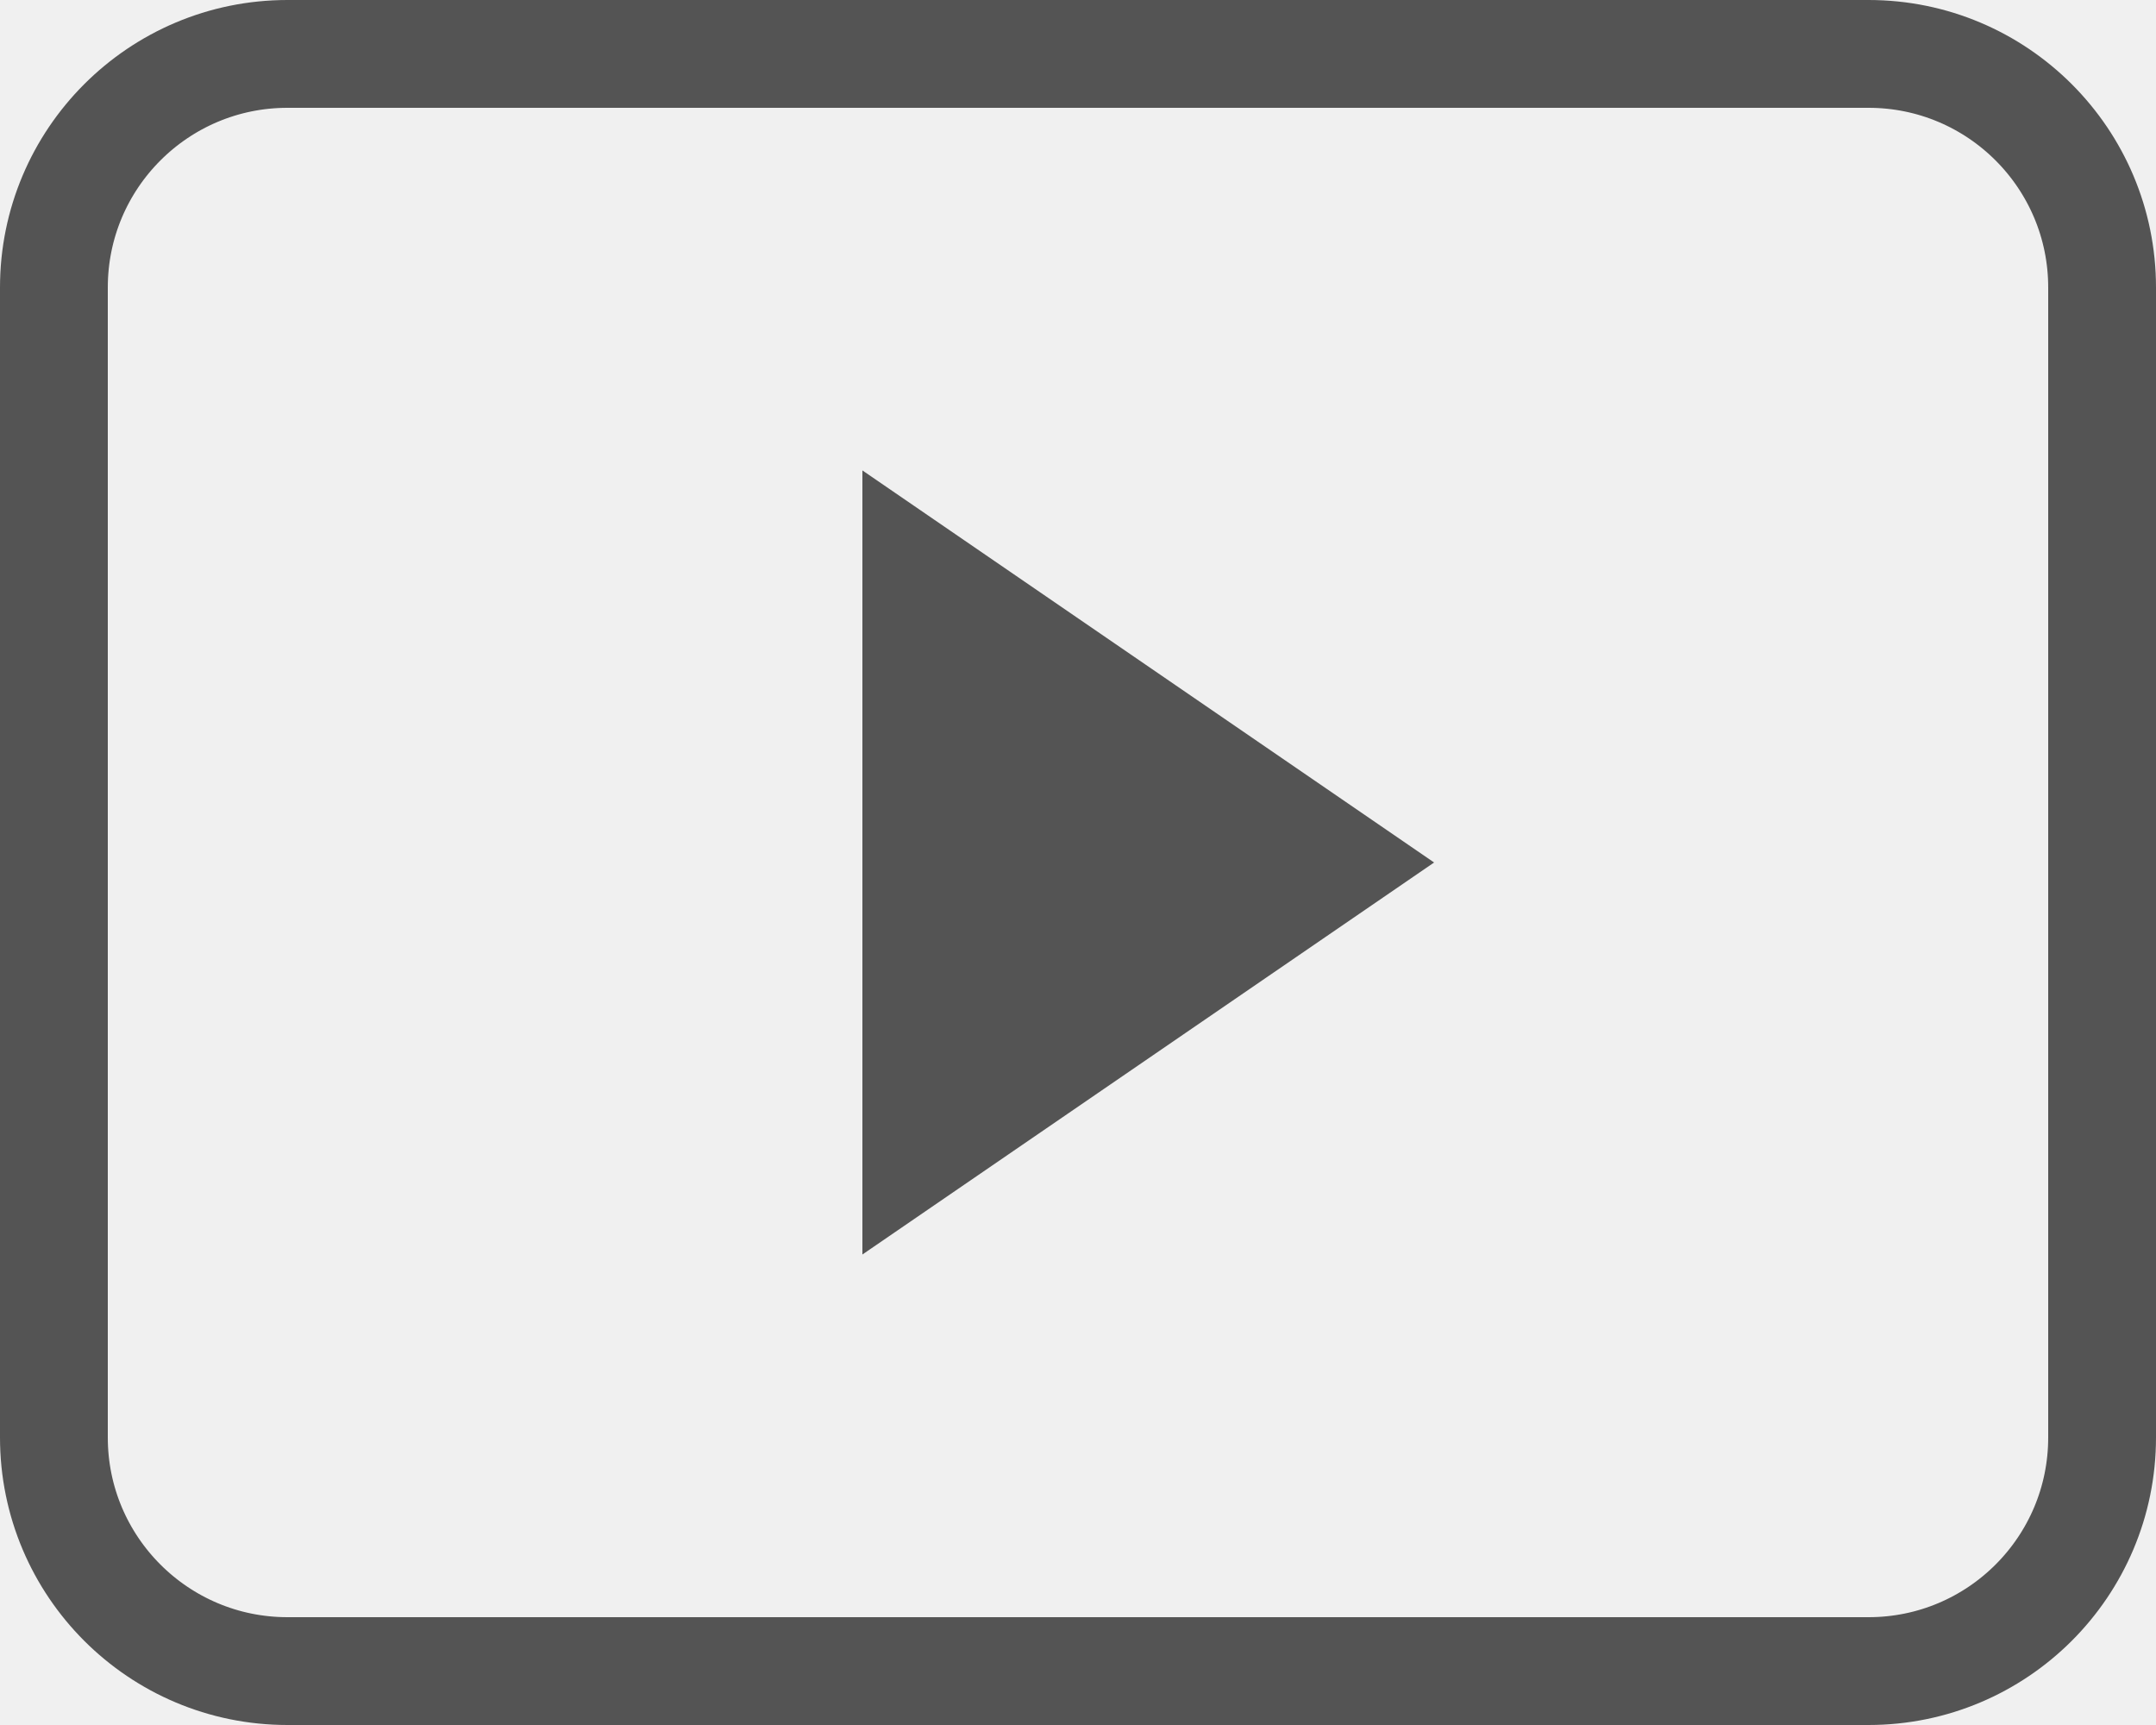
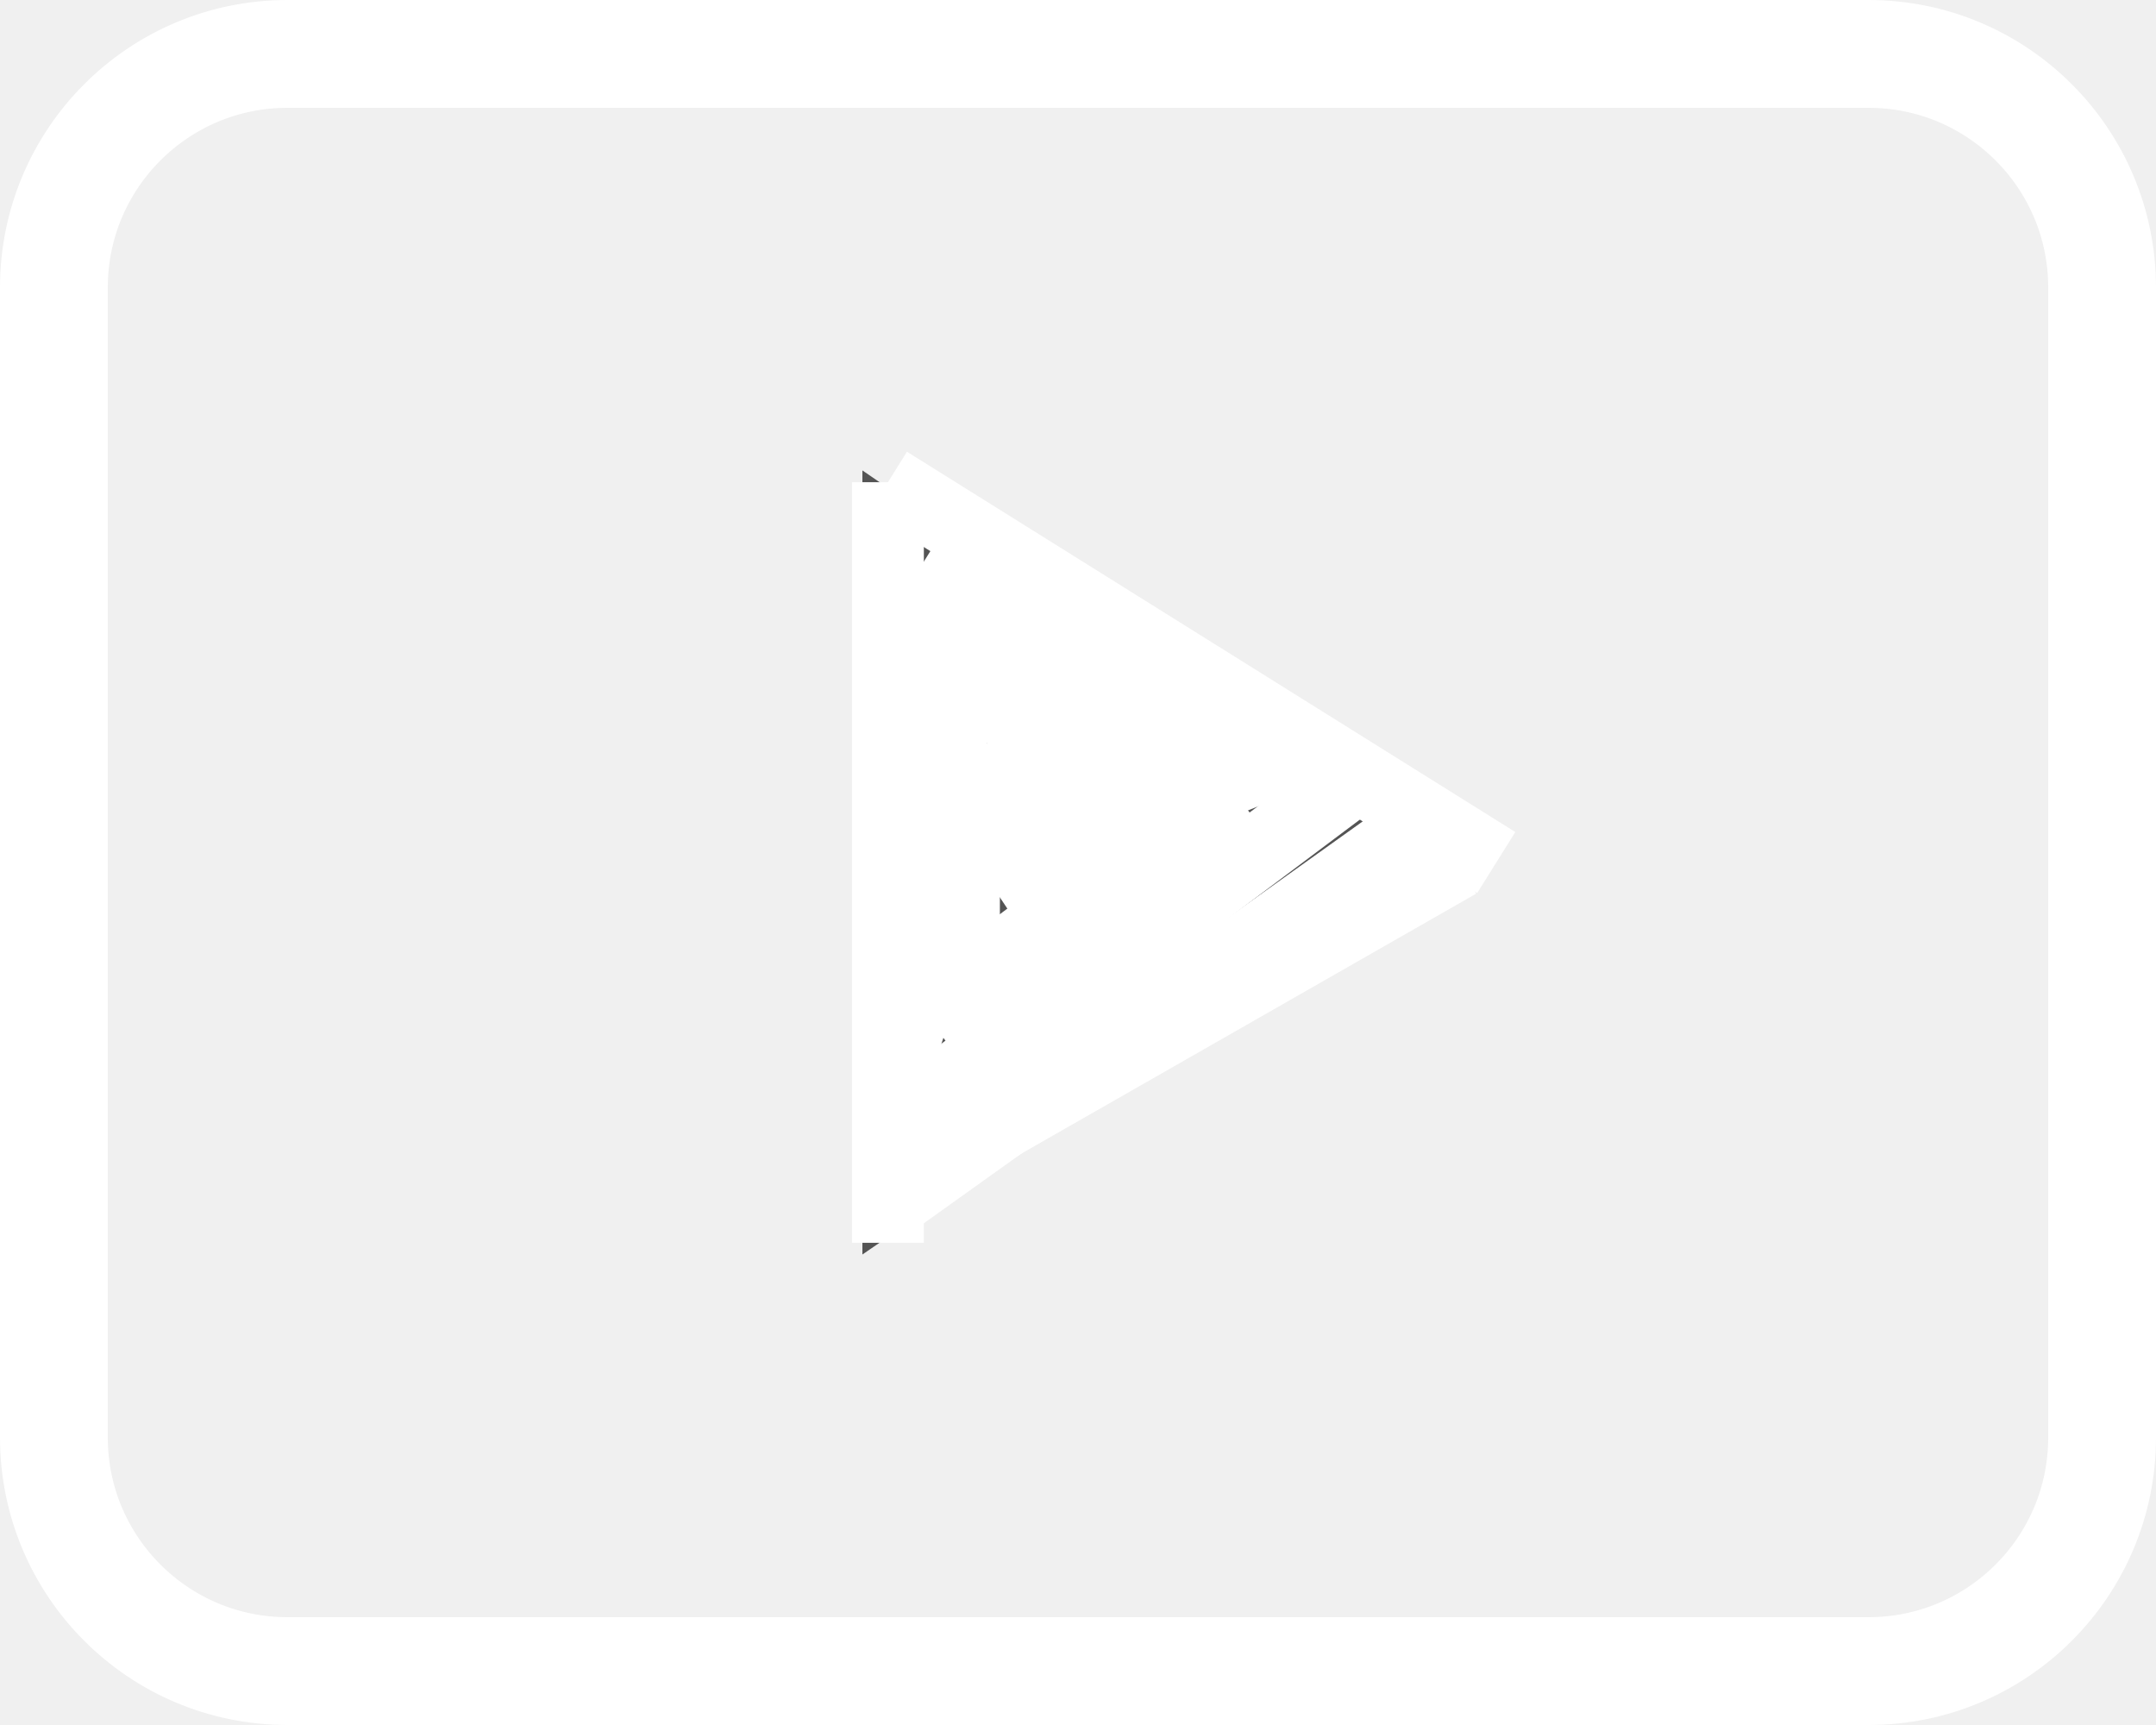
- <svg xmlns="http://www.w3.org/2000/svg" class="svg-icon svg-icon--series" width="30" height="24" viewBox="0 0 30 24" fill="none">
-   <path fill-rule="evenodd" clip-rule="evenodd" d="M19.955 12L12 6.545V17.454L19.955 12Z" fill="#545454" />
-   <rect x="0.75" y="0.75" width="28.5" height="22.5" rx="3.25" stroke="#545454" stroke-width="1.5px" fill="none" />
+ <svg xmlns="http://www.w3.org/2000/svg" width="30" height="24" fill="none">
+   <rect id="backgroundrect" width="100%" height="100%" x="0" y="0" fill="none" stroke="none" />
+   <g class="currentLayer" style="">
+     <path fill-rule="evenodd" clip-rule="evenodd" d="M19.955 12L12 6.545V17.454L19.955 12Z" fill="#545454" id="svg_1" class="" />
+     <rect x="0.75" y="0.75" width="28.5" height="22.5" rx="3.25" stroke="#ffffff" stroke-width="1.5px" fill="none" id="svg_2" class="" stroke-opacity="1" opacity="1" />
+     <path fill="none" fill-opacity="1" stroke="#ffffff" stroke-opacity="1" stroke-width="" stroke-dasharray="none" stroke-linejoin="miter" stroke-linecap="butt" stroke-dashoffset="" fill-rule="evenodd" opacity="1" marker-start="" marker-mid="" marker-end="" d="M12.355,6.709 L20.82,12 " id="svg_3" class="" />
+     <path fill="none" fill-opacity="1" stroke="#ffffff" stroke-opacity="1" stroke-width="" stroke-dasharray="none" stroke-linejoin="miter" stroke-linecap="butt" stroke-dashoffset="" fill-rule="evenodd" opacity="1" marker-start="" marker-mid="" marker-end="" d="M12.355,6.709 L12.355,17.291 " id="svg_5" class="" />
+     <path fill="none" fill-opacity="1" stroke="#ffffff" stroke-opacity="1" stroke-width="" stroke-dasharray="none" stroke-linejoin="miter" stroke-linecap="butt" stroke-dashoffset="" fill-rule="evenodd" opacity="1" marker-start="" marker-mid="" marker-end="" d="M19.762,11.471 L12.355,16.762 " id="svg_7" class="" />
+     <path fill="none" fill-opacity="1" stroke="#ffffff" stroke-opacity="1" stroke-width="" stroke-dasharray="none" stroke-linejoin="miter" stroke-linecap="butt" stroke-dashoffset="" fill-rule="evenodd" opacity="1" marker-start="" marker-mid="" marker-end="" d="M20.291,11.471 L12.884,16.233 " id="svg_9" class="" />
+     <path fill="none" fill-opacity="1" stroke="#ffffff" stroke-opacity="1" stroke-width="" stroke-dasharray="none" stroke-linejoin="miter" stroke-linecap="butt" stroke-dashoffset="" fill-rule="evenodd" opacity="1" marker-start="" marker-mid="" marker-end="" d="M12.884,16.233 L20.291,12 " id="svg_11" class="" />
+     <path fill="none" fill-opacity="1" stroke="#ffffff" stroke-opacity="1" stroke-width="" stroke-dasharray="none" stroke-linejoin="miter" stroke-linecap="butt" stroke-dashoffset="" fill-rule="evenodd" opacity="1" marker-start="" marker-mid="" marker-end="" d="M12.355,15.704 L18.704,10.942 " id="svg_13" class="" />
+     <path fill="none" fill-opacity="1" stroke="#ffffff" stroke-opacity="1" stroke-width="" stroke-dasharray="none" stroke-linejoin="miter" stroke-linecap="butt" stroke-dashoffset="" fill-rule="evenodd" opacity="1" marker-start="" marker-mid="" marker-end="" d="M12.884,7.767 L17.116,10.413 " id="svg_15" class="" />
+     <path fill="none" fill-opacity="1" stroke="#ffffff" stroke-opacity="1" stroke-width="" stroke-dasharray="none" stroke-linejoin="miter" stroke-linecap="butt" stroke-dashoffset="" fill-rule="evenodd" opacity="1" marker-start="" marker-mid="" marker-end="" d="M17.116,10.942 L12.884,14.116 " id="svg_17" class="" />
+     <path fill="none" fill-opacity="1" stroke="#ffffff" stroke-opacity="1" stroke-width="" stroke-dasharray="none" stroke-linejoin="miter" stroke-linecap="butt" stroke-dashoffset="" fill-rule="evenodd" opacity="1" marker-start="" marker-mid="" marker-end="" d="M12.884,13.058 L13.413,8.825 " id="svg_19" class="" />
+     <path fill="none" fill-opacity="1" stroke="#ffffff" stroke-opacity="1" stroke-width="" stroke-dasharray="none" stroke-linejoin="miter" stroke-linecap="butt" stroke-dashoffset="" fill-rule="evenodd" opacity="1" marker-start="" marker-mid="" marker-end="" d="M13.413,8.825 L16.058,10.413 " id="svg_21" class="" />
+     <path fill="none" fill-opacity="1" stroke="#ffffff" stroke-opacity="1" stroke-width="" stroke-dasharray="none" stroke-linejoin="miter" stroke-linecap="butt" stroke-dashoffset="" fill-rule="evenodd" opacity="1" marker-start="" marker-mid="" marker-end="" d="M17.116,10.413 L13.942,12.529 " id="svg_23" class="" />
+     <path fill="none" fill-opacity="1" stroke="#ffffff" stroke-opacity="1" stroke-width="" stroke-dasharray="none" stroke-linejoin="miter" stroke-linecap="butt" stroke-dashoffset="" fill-rule="evenodd" opacity="1" marker-start="" marker-mid="" marker-end="" d="M13.942,12 L14.471,9.884 " id="svg_25" class="" />
+     <path fill="none" fill-opacity="1" stroke="#ffffff" stroke-opacity="1" stroke-width="" stroke-dasharray="none" stroke-linejoin="miter" stroke-linecap="butt" stroke-dashoffset="" fill-rule="evenodd" opacity="1" marker-start="" marker-mid="" marker-end="" d="M17.116,10.942 L14.471,9.884 " id="svg_27" class="" />
+     <path fill="none" fill-opacity="1" stroke="#ffffff" stroke-opacity="1" stroke-width="" stroke-dasharray="none" stroke-linejoin="miter" stroke-linecap="butt" stroke-dashoffset="" fill-rule="evenodd" opacity="1" marker-start="" marker-mid="" marker-end="" d="M17.116,10.413 L17.646,10.942 " id="svg_29" class="" />
+     <path fill="none" fill-opacity="1" stroke="#ffffff" stroke-opacity="1" stroke-width="" stroke-dasharray="none" stroke-linejoin="miter" stroke-linecap="butt" stroke-dashoffset="" fill-rule="evenodd" opacity="1" marker-start="" marker-mid="" marker-end="" d="M15.529,11.471 L14.471,9.884 " id="svg_31" class="" />
+     <path fill="none" fill-opacity="1" stroke="#ffffff" stroke-opacity="1" stroke-width="" stroke-dasharray="none" stroke-linejoin="miter" stroke-linecap="butt" stroke-dashoffset="" fill-rule="evenodd" opacity="1" marker-start="" marker-mid="" marker-end="" d="M13.413,13.587 L13.413,10.413 " id="svg_33" class="" />
+     <path fill="none" fill-opacity="1" stroke="#ffffff" stroke-opacity="1" stroke-width="" stroke-dasharray="none" stroke-linejoin="miter" stroke-linecap="butt" stroke-dashoffset="" fill-rule="evenodd" opacity="1" marker-start="" marker-mid="" marker-end="" d="M12.884,8.825 L12.355,9.884 " id="svg_35" class="" />
+     <path fill="none" fill-opacity="1" stroke="#ffffff" stroke-opacity="1" stroke-width="" stroke-dasharray="none" stroke-linejoin="miter" stroke-linecap="butt" stroke-dashoffset="" fill-rule="evenodd" opacity="1" marker-start="" marker-mid="" marker-end="" d="M12.355,15.175L13.942,10.413" id="svg_37" />
+     <path fill="none" fill-opacity="1" stroke="#ffffff" stroke-opacity="1" stroke-width="" stroke-dasharray="none" stroke-linejoin="miter" stroke-linecap="butt" stroke-dashoffset="" fill-rule="evenodd" opacity="1" marker-start="" marker-mid="" marker-end="" d="M15.529,12L12.884,8.296" id="svg_39" />
+     <path fill="none" fill-opacity="1" stroke="#ffffff" stroke-opacity="1" stroke-width="" stroke-dasharray="none" stroke-linejoin="miter" stroke-linecap="butt" stroke-dashoffset="" fill-rule="evenodd" opacity="1" marker-start="" marker-mid="" marker-end="" d="M15.529,11.471L18.175,10.413" id="svg_41" />
+   </g>
</svg>
